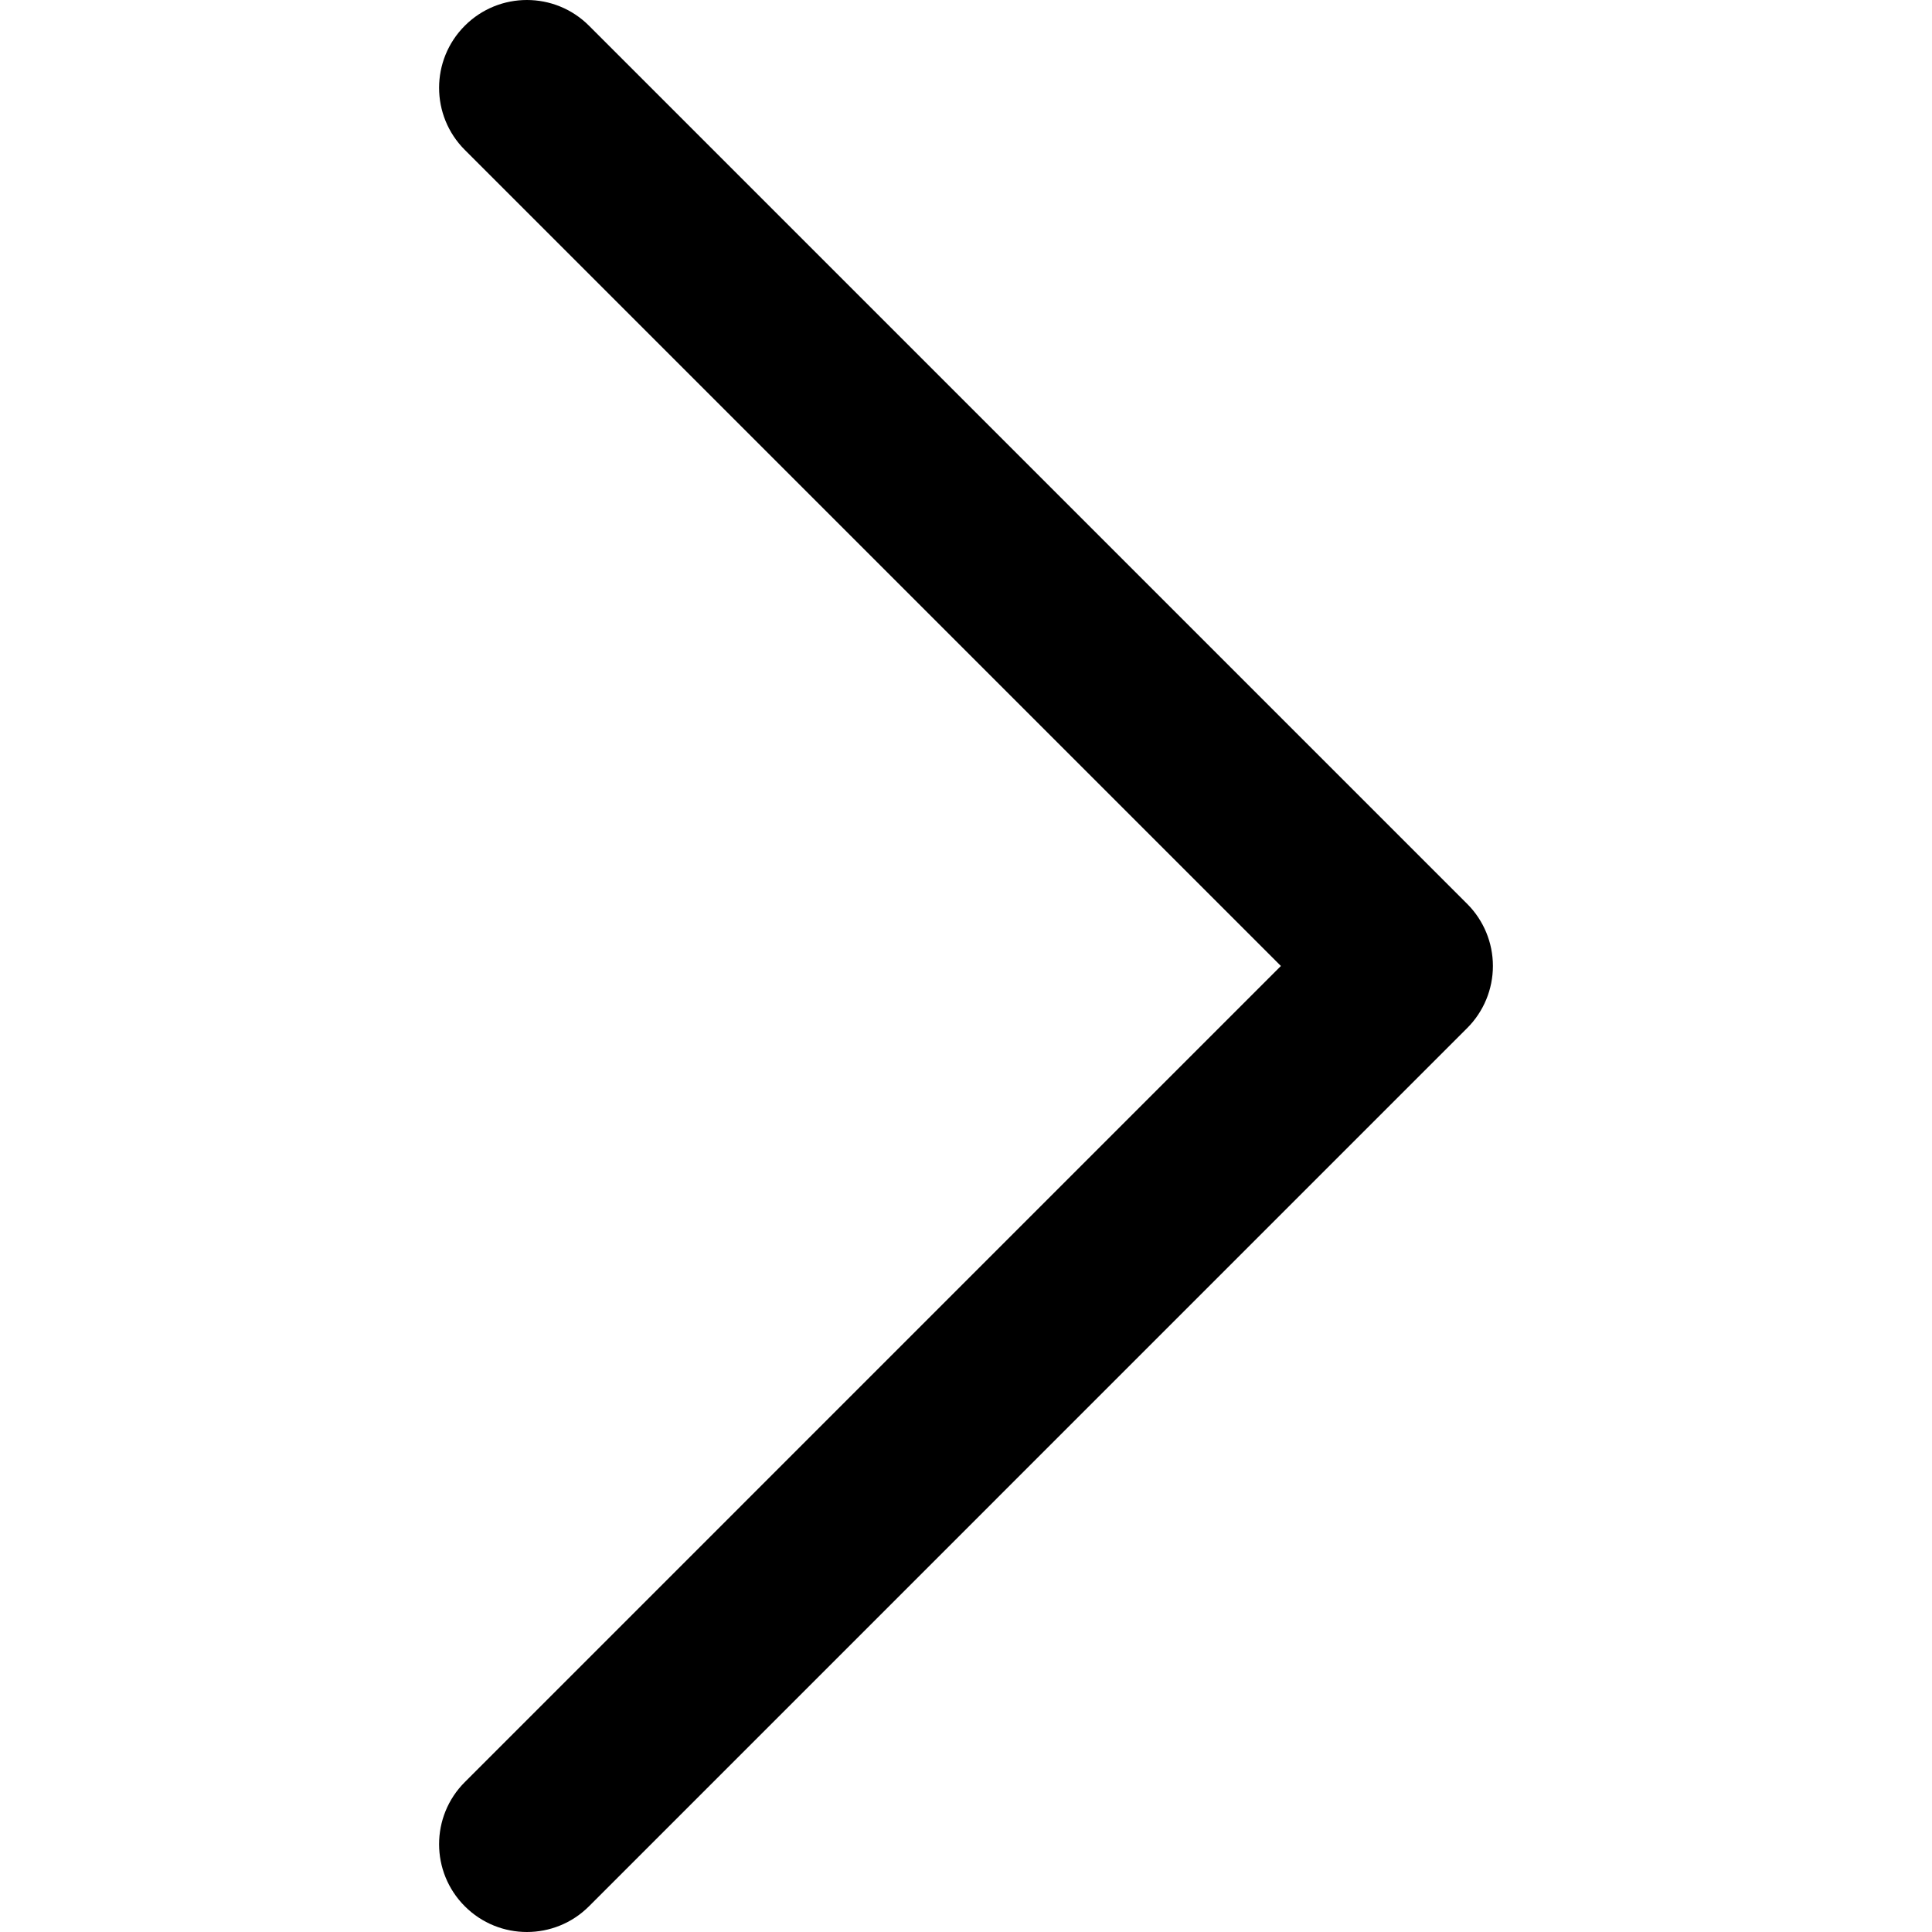
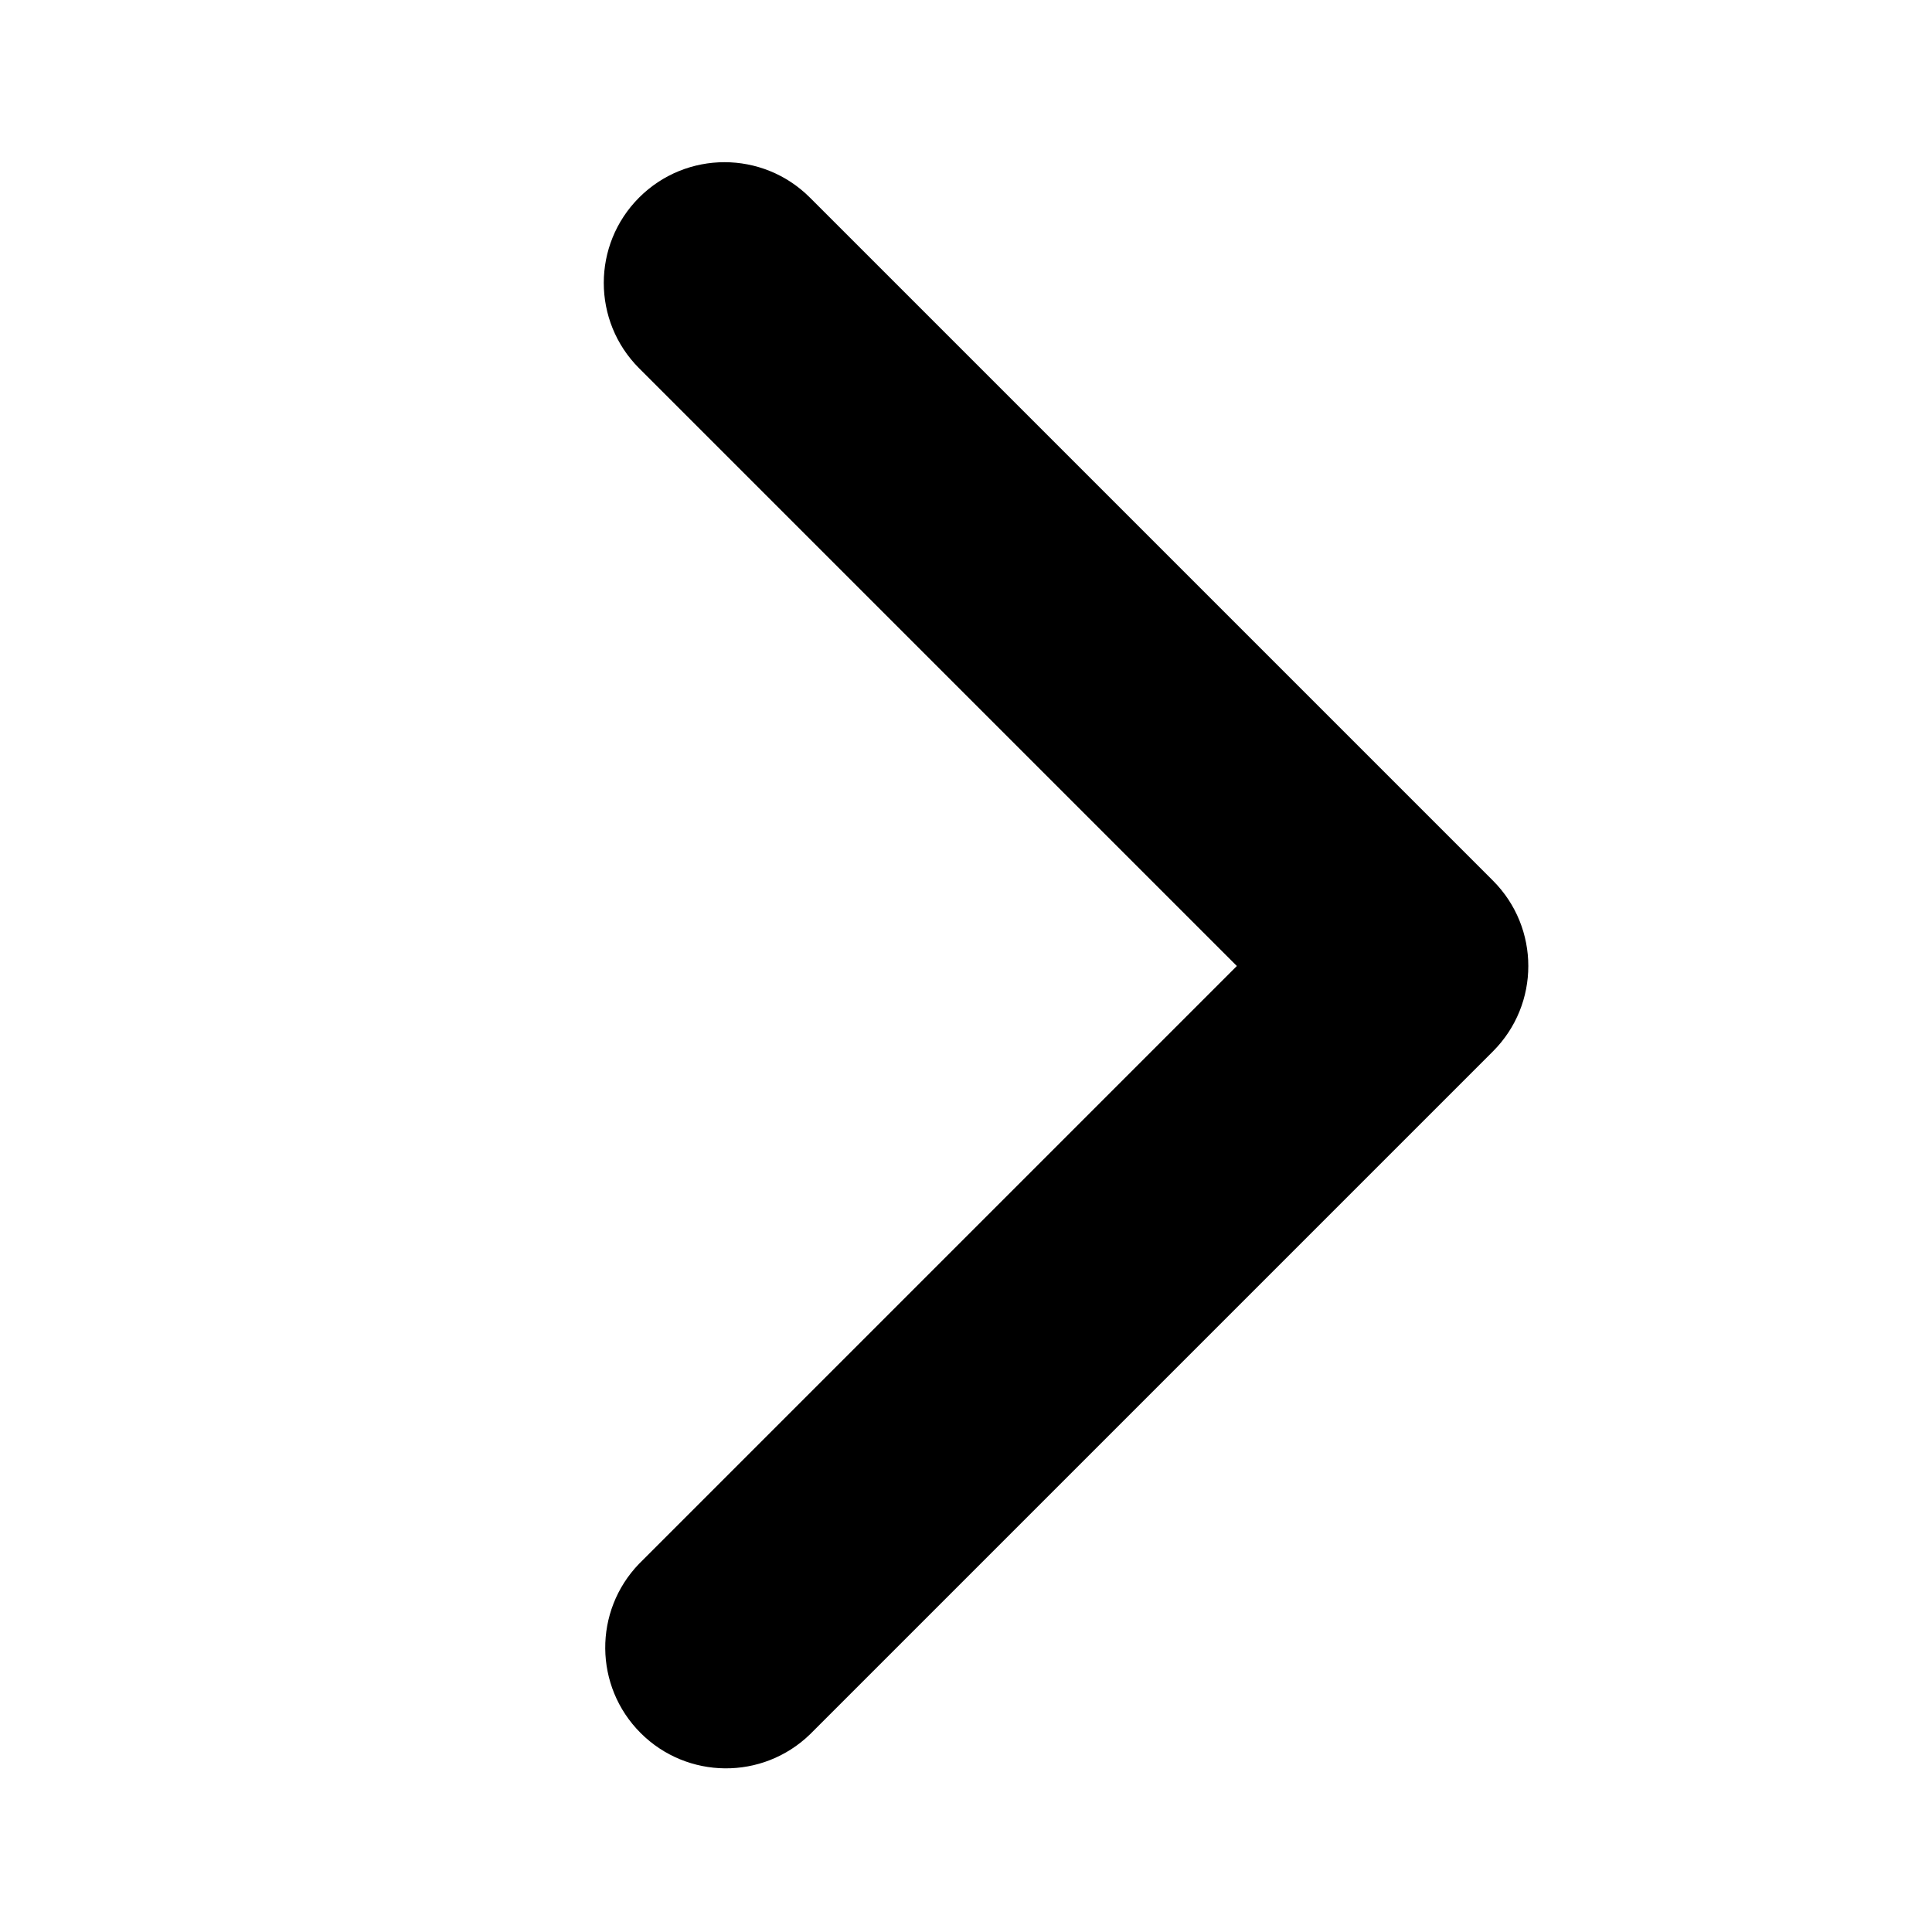
- <svg xmlns="http://www.w3.org/2000/svg" fill="#000000" height="800px" width="800px" version="1.1" id="Layer_1" viewBox="0 0 330 330" xml:space="preserve">
-   <path id="XMLID_222_" d="M250.606,154.389l-150-149.996c-5.857-5.858-15.355-5.858-21.213,0.001  c-5.857,5.858-5.857,15.355,0.001,21.213l139.393,139.39L79.393,304.394c-5.857,5.858-5.857,15.355,0.001,21.213  C82.322,328.536,86.161,330,90,330s7.678-1.464,10.607-4.394l149.999-150.004c2.814-2.813,4.394-6.628,4.394-10.606  C255,161.018,253.42,157.202,250.606,154.389z" />
+ <svg xmlns="http://www.w3.org/2000/svg" width="800" height="800" viewBox="0 0 1024 1024" fill="currentColor">
+   <path d="M338.752 104.704a64 64 0 0 0 0 90.496l316.8 316.8-316.8 316.8a64 64 0 0 0 90.496 90.496l362.048-362.048a64 64 0 0 0 0-90.496L429.248 104.704a64 64 0 0 0-90.496 0z" />
</svg>
